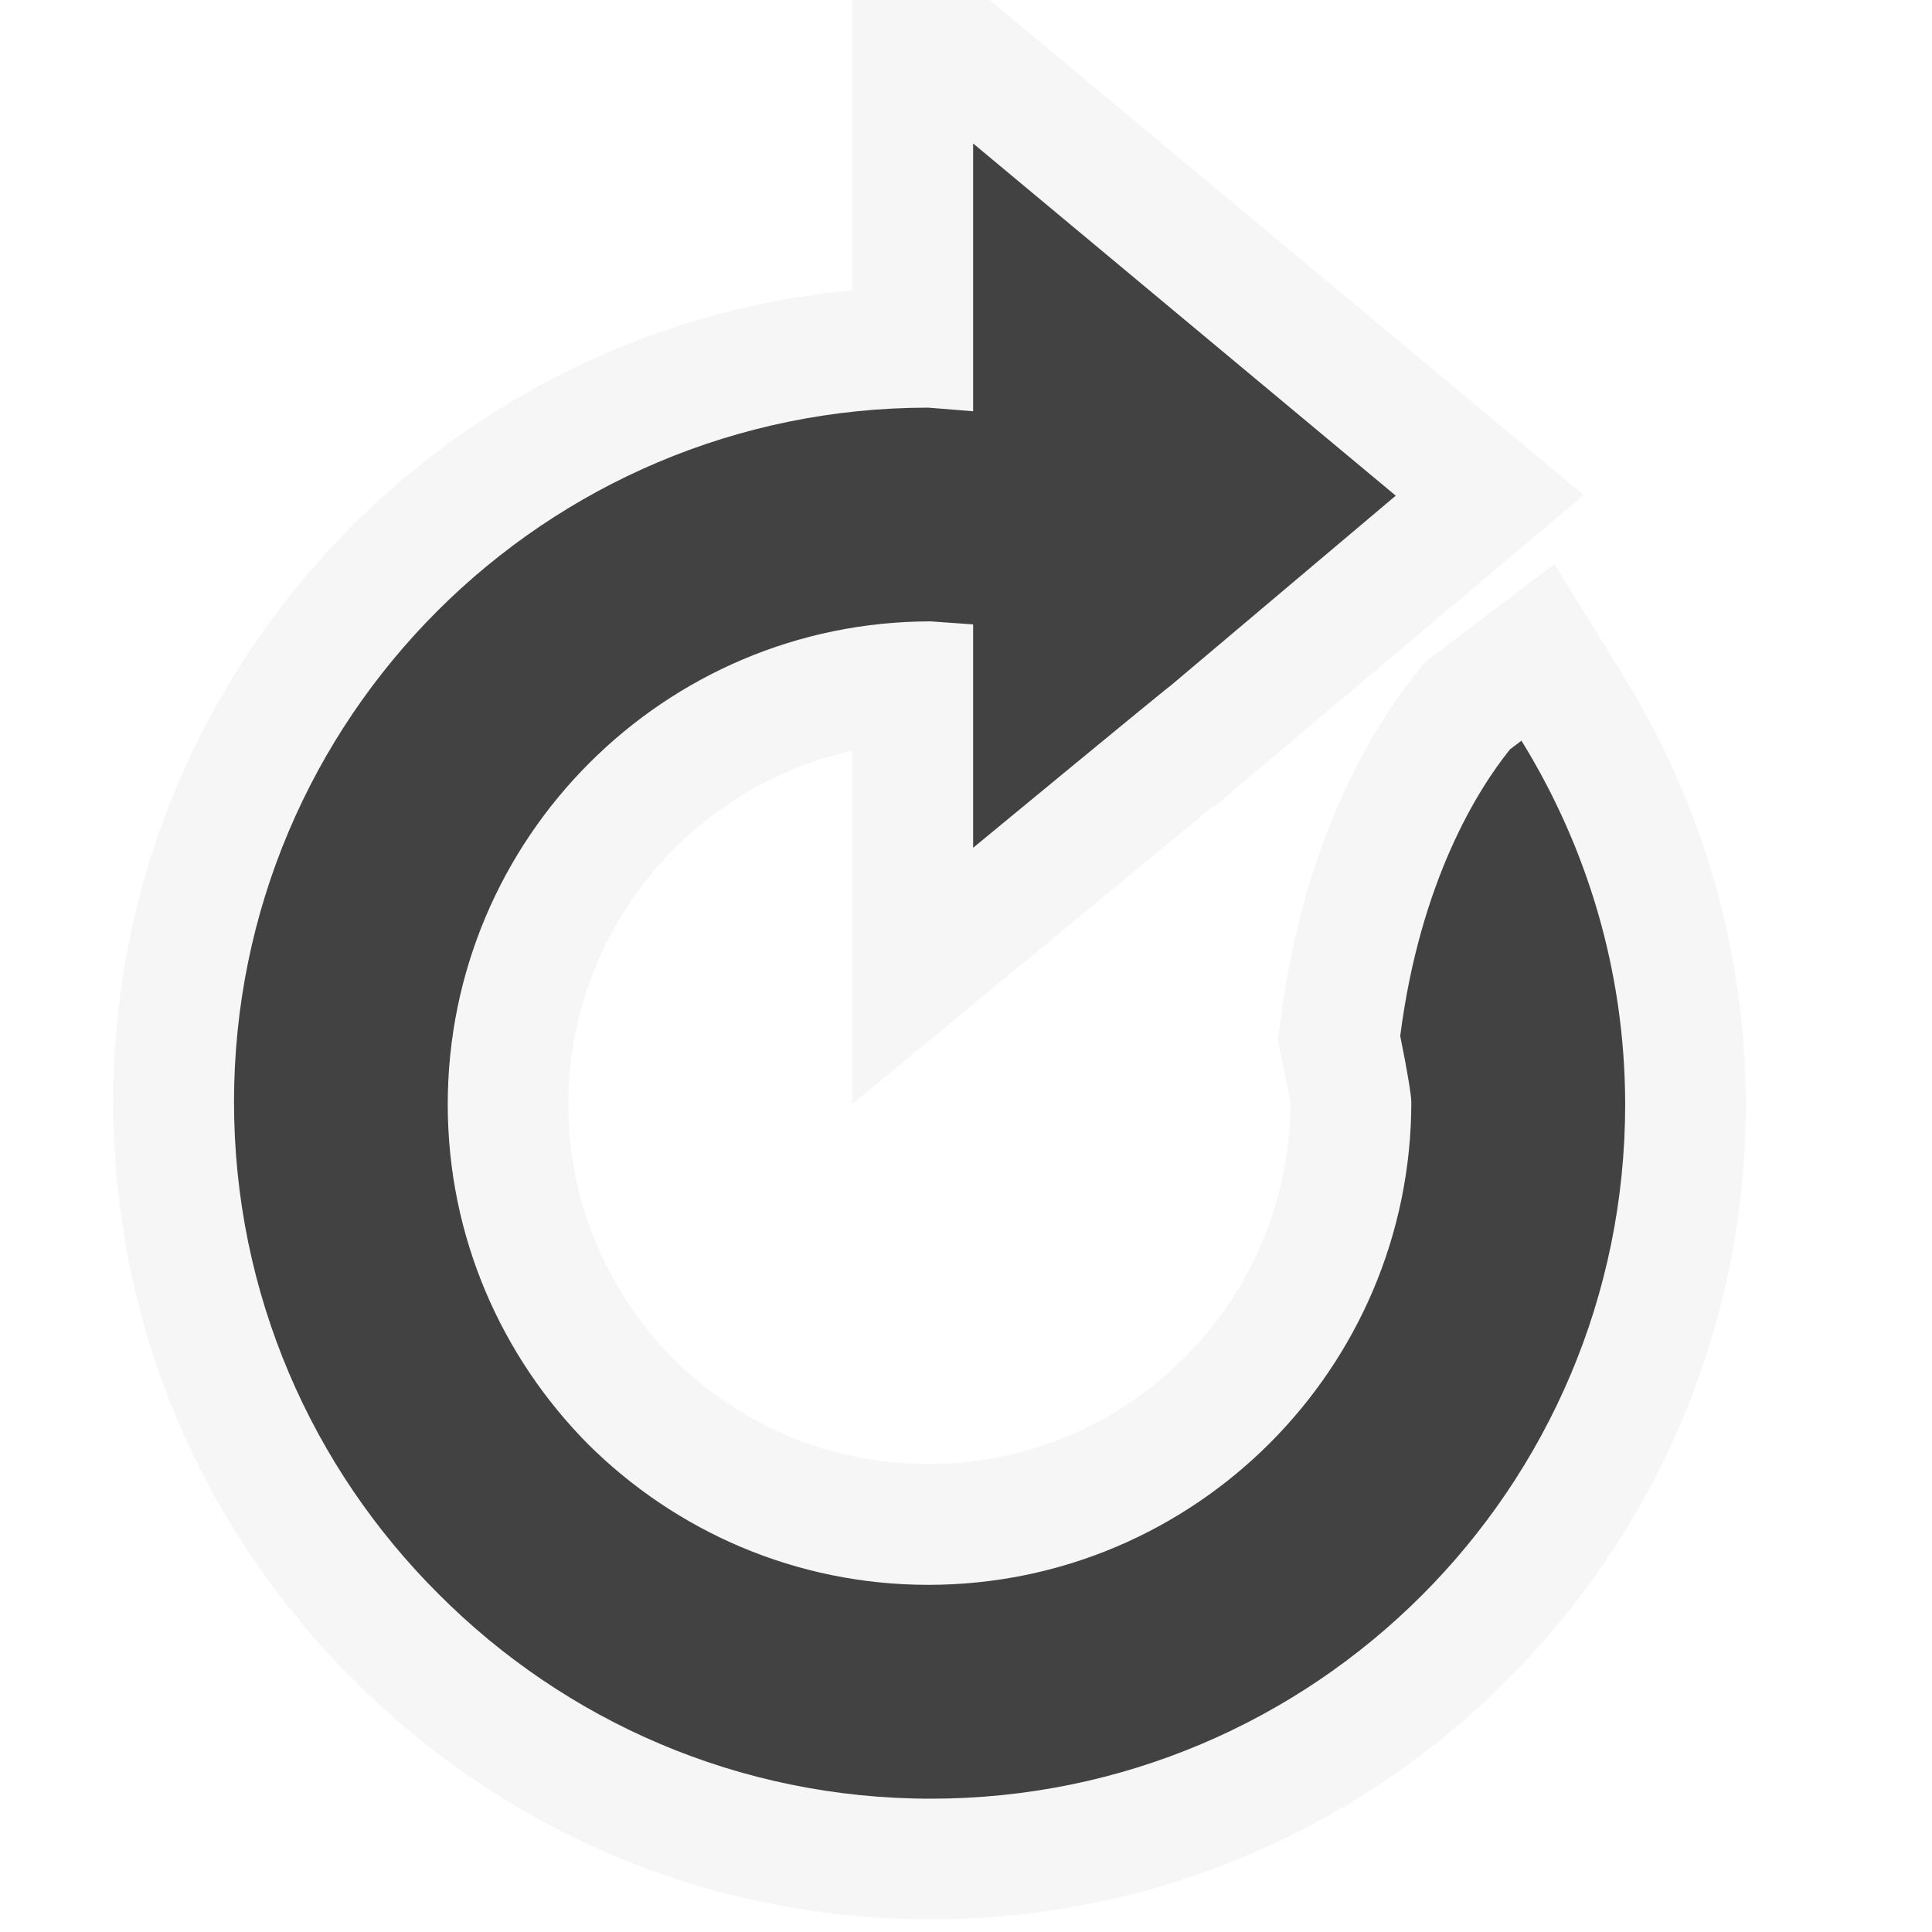
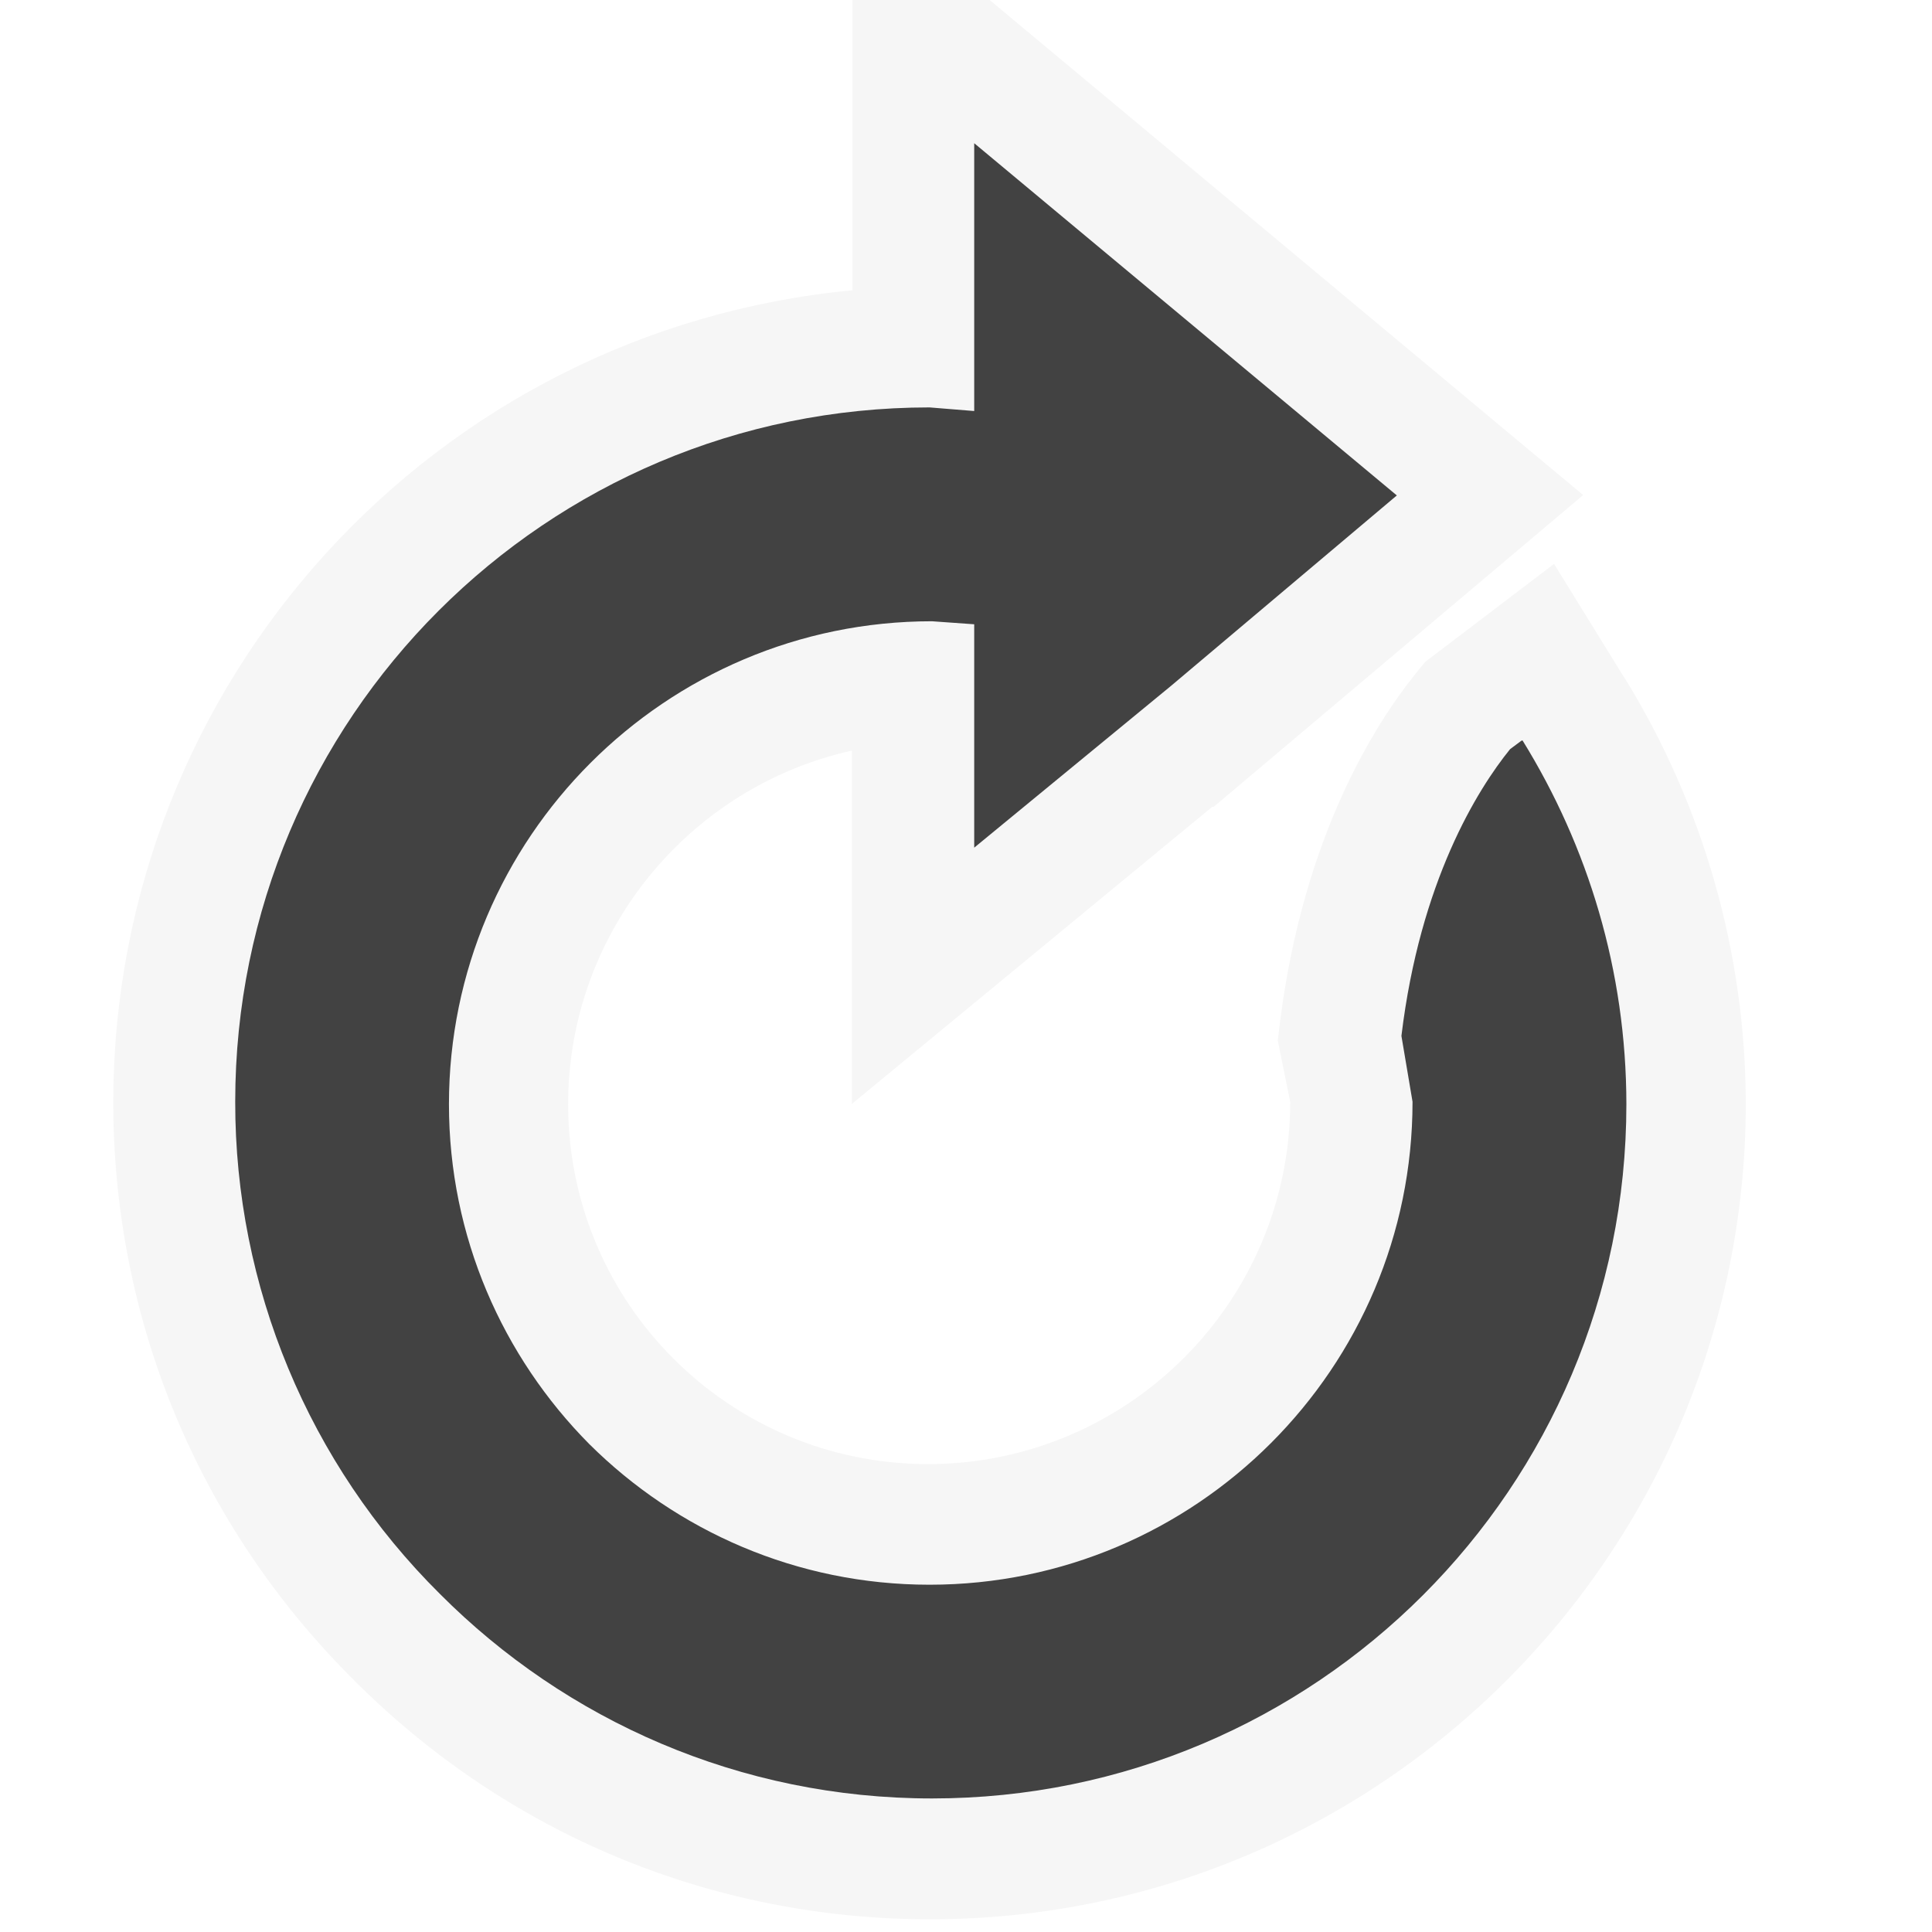
<svg xmlns="http://www.w3.org/2000/svg" width="16" height="16">
-   <path d="M13.451 5.609l-.579-.939-1.068.812-.076.094c-.335.415-.927 1.341-1.124 2.876l-.021.165.033.163.071.345c0 1.654-1.346 3-3 3-.795 0-1.545-.311-2.107-.868-.563-.567-.873-1.317-.873-2.111 0-1.431 1.007-2.632 2.351-2.929v2.926s2.528-2.087 2.984-2.461h.012l3.061-2.582-4.919-4.1h-1.137v2.404c-3.429.318-6.121 3.211-6.121 6.721 0 1.809.707 3.508 1.986 4.782 1.277 1.282 2.976 1.988 4.784 1.988 3.722 0 6.75-3.028 6.75-6.75 0-1.245-.349-2.468-1.007-3.536z" fill="#F6F6F6" />
-   <path d="M12.6 6.134l-.094.071c-.269.333-.746 1.096-.91 2.375.057.277.092.495.092.545 0 2.206-1.794 4-4 4-1.098 0-2.093-.445-2.817-1.164-.718-.724-1.163-1.718-1.163-2.815 0-2.206 1.794-4 4-4l.351.025v1.85s1.626-1.342 1.631-1.339l1.869-1.577-3.5-2.917v2.218l-.371-.03c-3.176 0-5.75 2.574-5.75 5.75 0 1.593.648 3.034 1.695 4.076 1.042 1.046 2.482 1.694 4.076 1.694 3.176 0 5.75-2.574 5.75-5.75-.001-1.106-.318-2.135-.859-3.012z" fill="#424242" />
+   <path d="M13.45 5.61l-.58-.94-1.068.812-.076.094c-.335.415-.927 1.34-1.124 2.876l-.02.165.033.163.07.345c0 1.654-1.346 3-3 3a2.98 2.98 0 0 1-2.98-2.979c0-1.43 1.007-2.632 2.35-2.93v2.926l2.984-2.46h.012l3.06-2.582L8.196 0H7.06v2.404A6.76 6.76 0 0 0 .938 9.125c0 1.81.707 3.508 1.986 4.782C4.2 15.19 5.9 15.895 7.708 15.895a6.76 6.76 0 0 0 6.75-6.75 6.74 6.74 0 0 0-1.007-3.536z" fill="#F6F6F6" />
+   <path d="M12.6 6.134l-.094.07c-.27.333-.746 1.096-.9 2.375l.092.545c0 2.206-1.794 4-4 4-1.098 0-2.093-.445-2.817-1.164-.718-.724-1.163-1.718-1.163-2.815 0-2.206 1.794-4 4-4l.35.025v1.85l1.63-1.34 1.87-1.577-3.5-2.917v2.218l-.37-.03a5.75 5.75 0 0 0-5.75 5.75 5.73 5.73 0 0 0 1.695 4.076c1.042 1.046 2.482 1.694 4.076 1.694a5.75 5.75 0 0 0 5.75-5.75c-.001-1.106-.318-2.135-.86-3.012z" fill="#424242" />
</svg>
